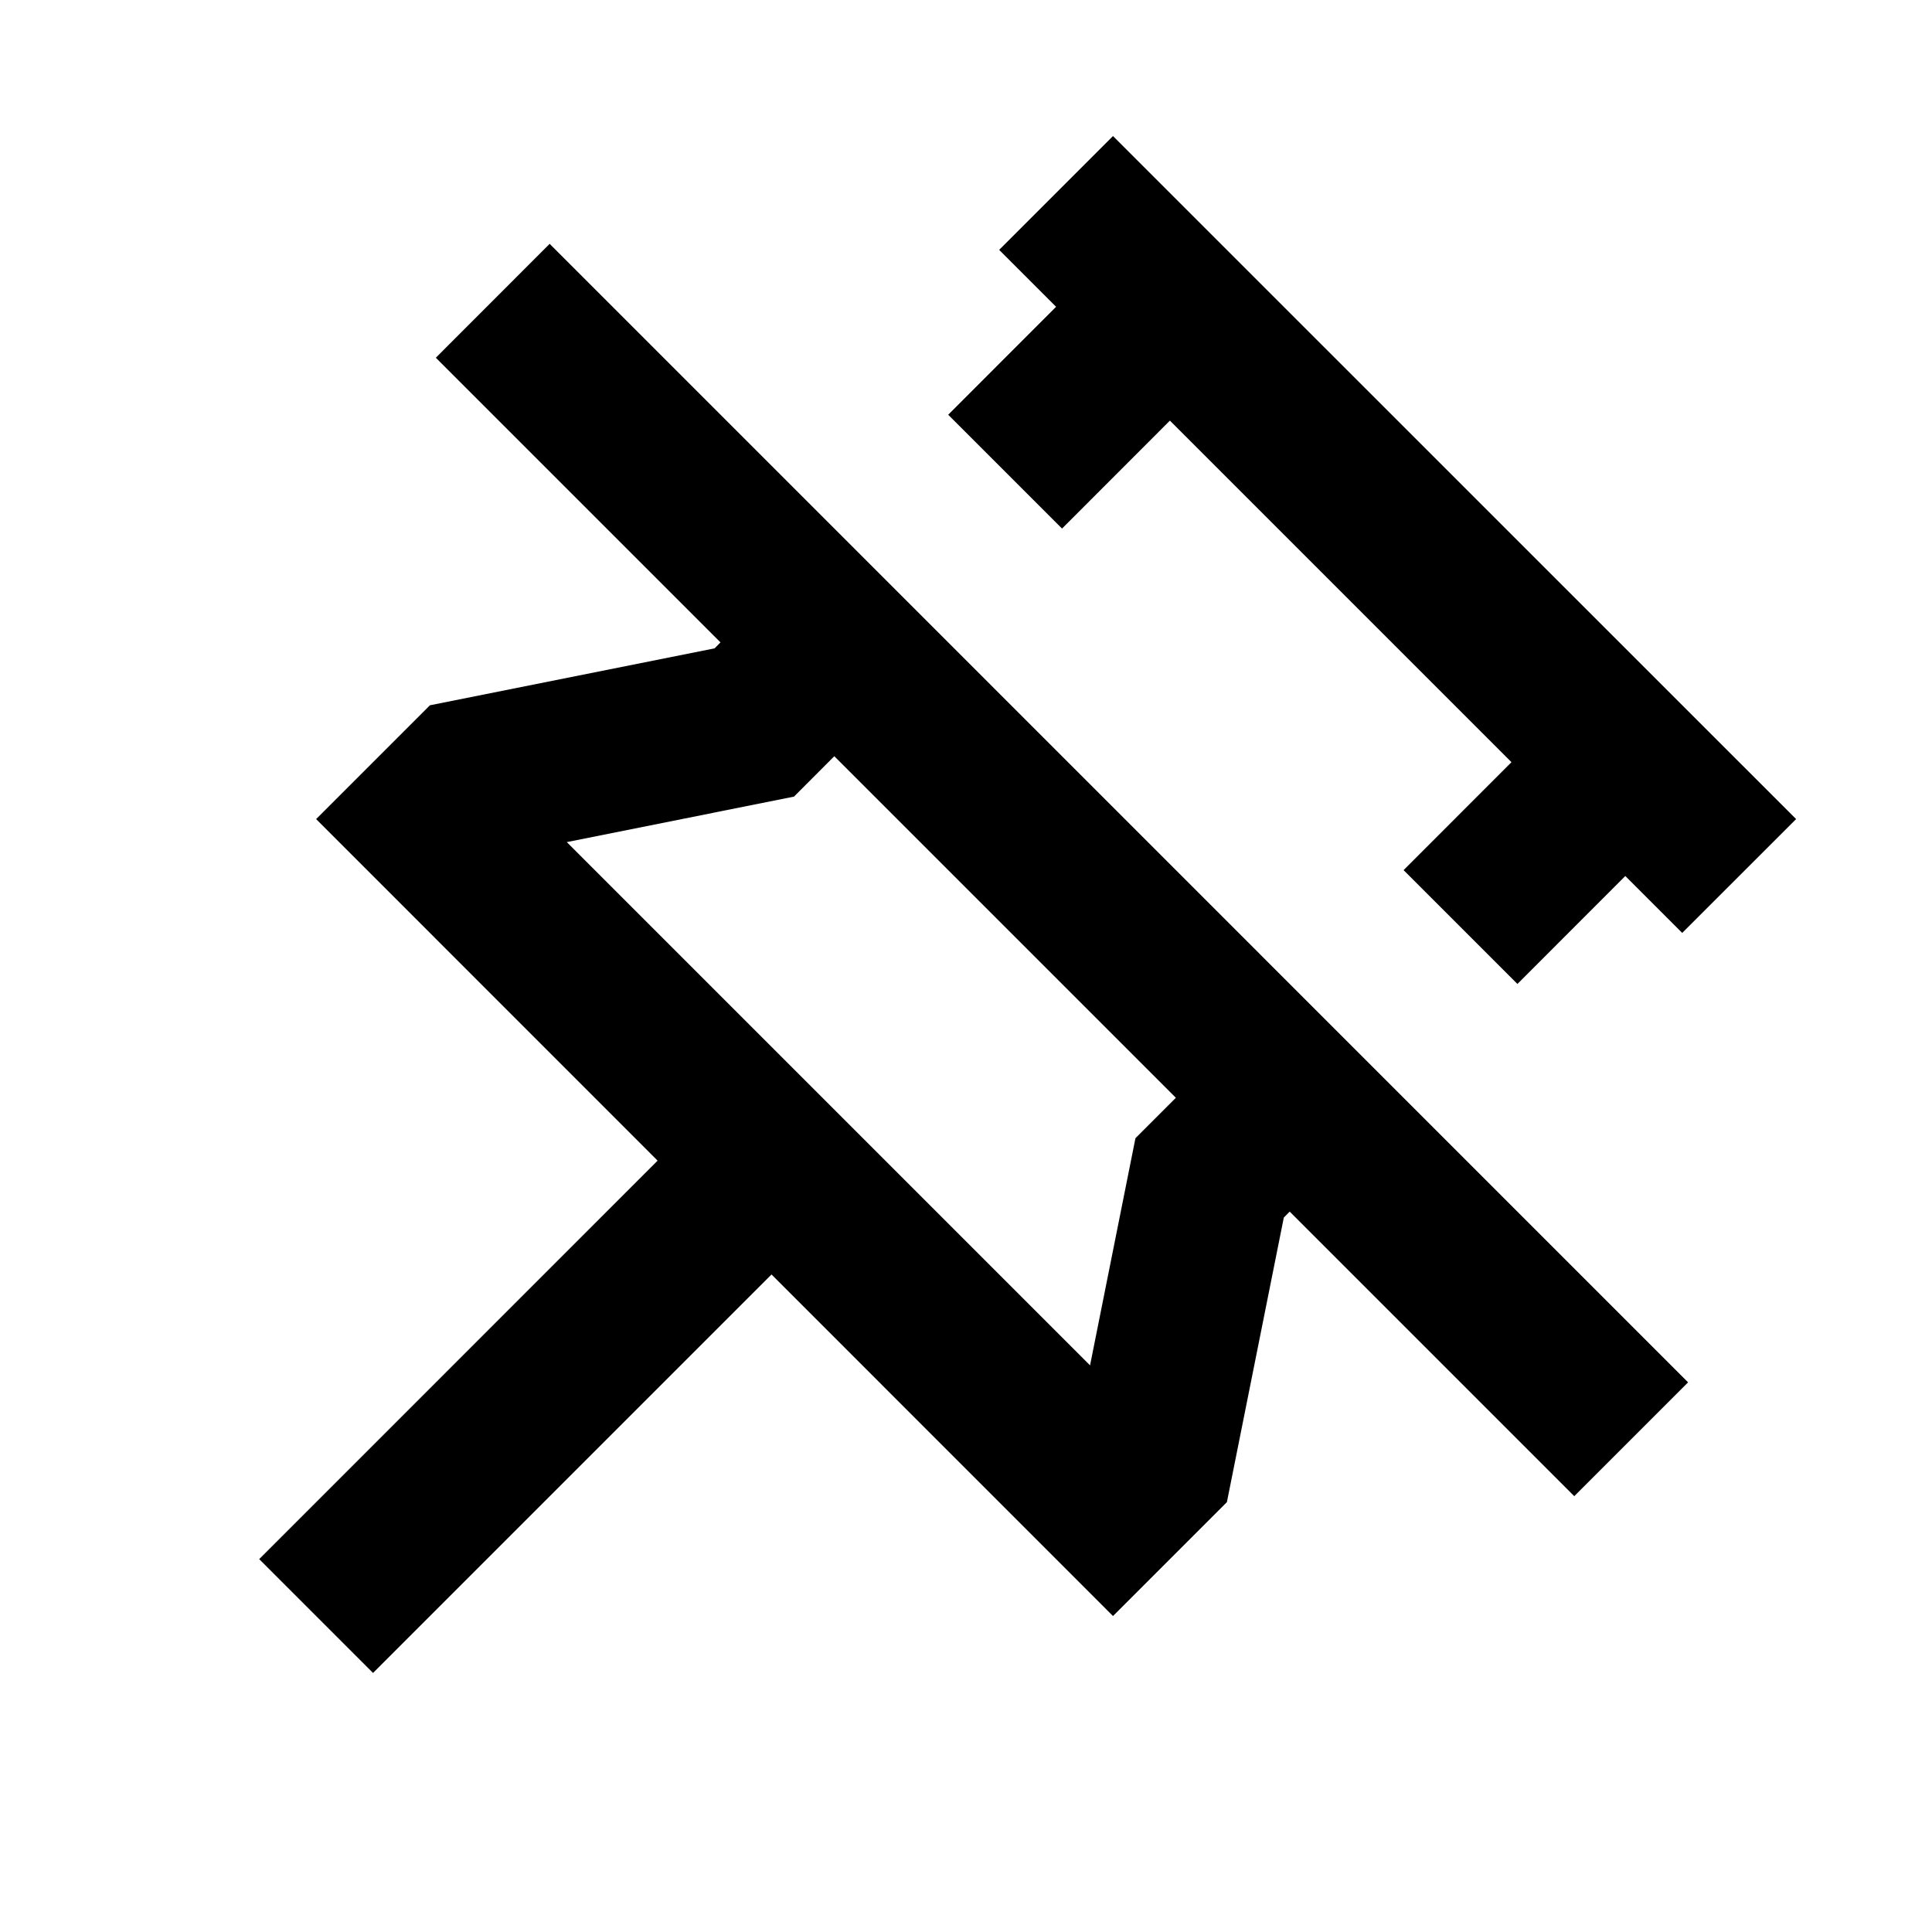
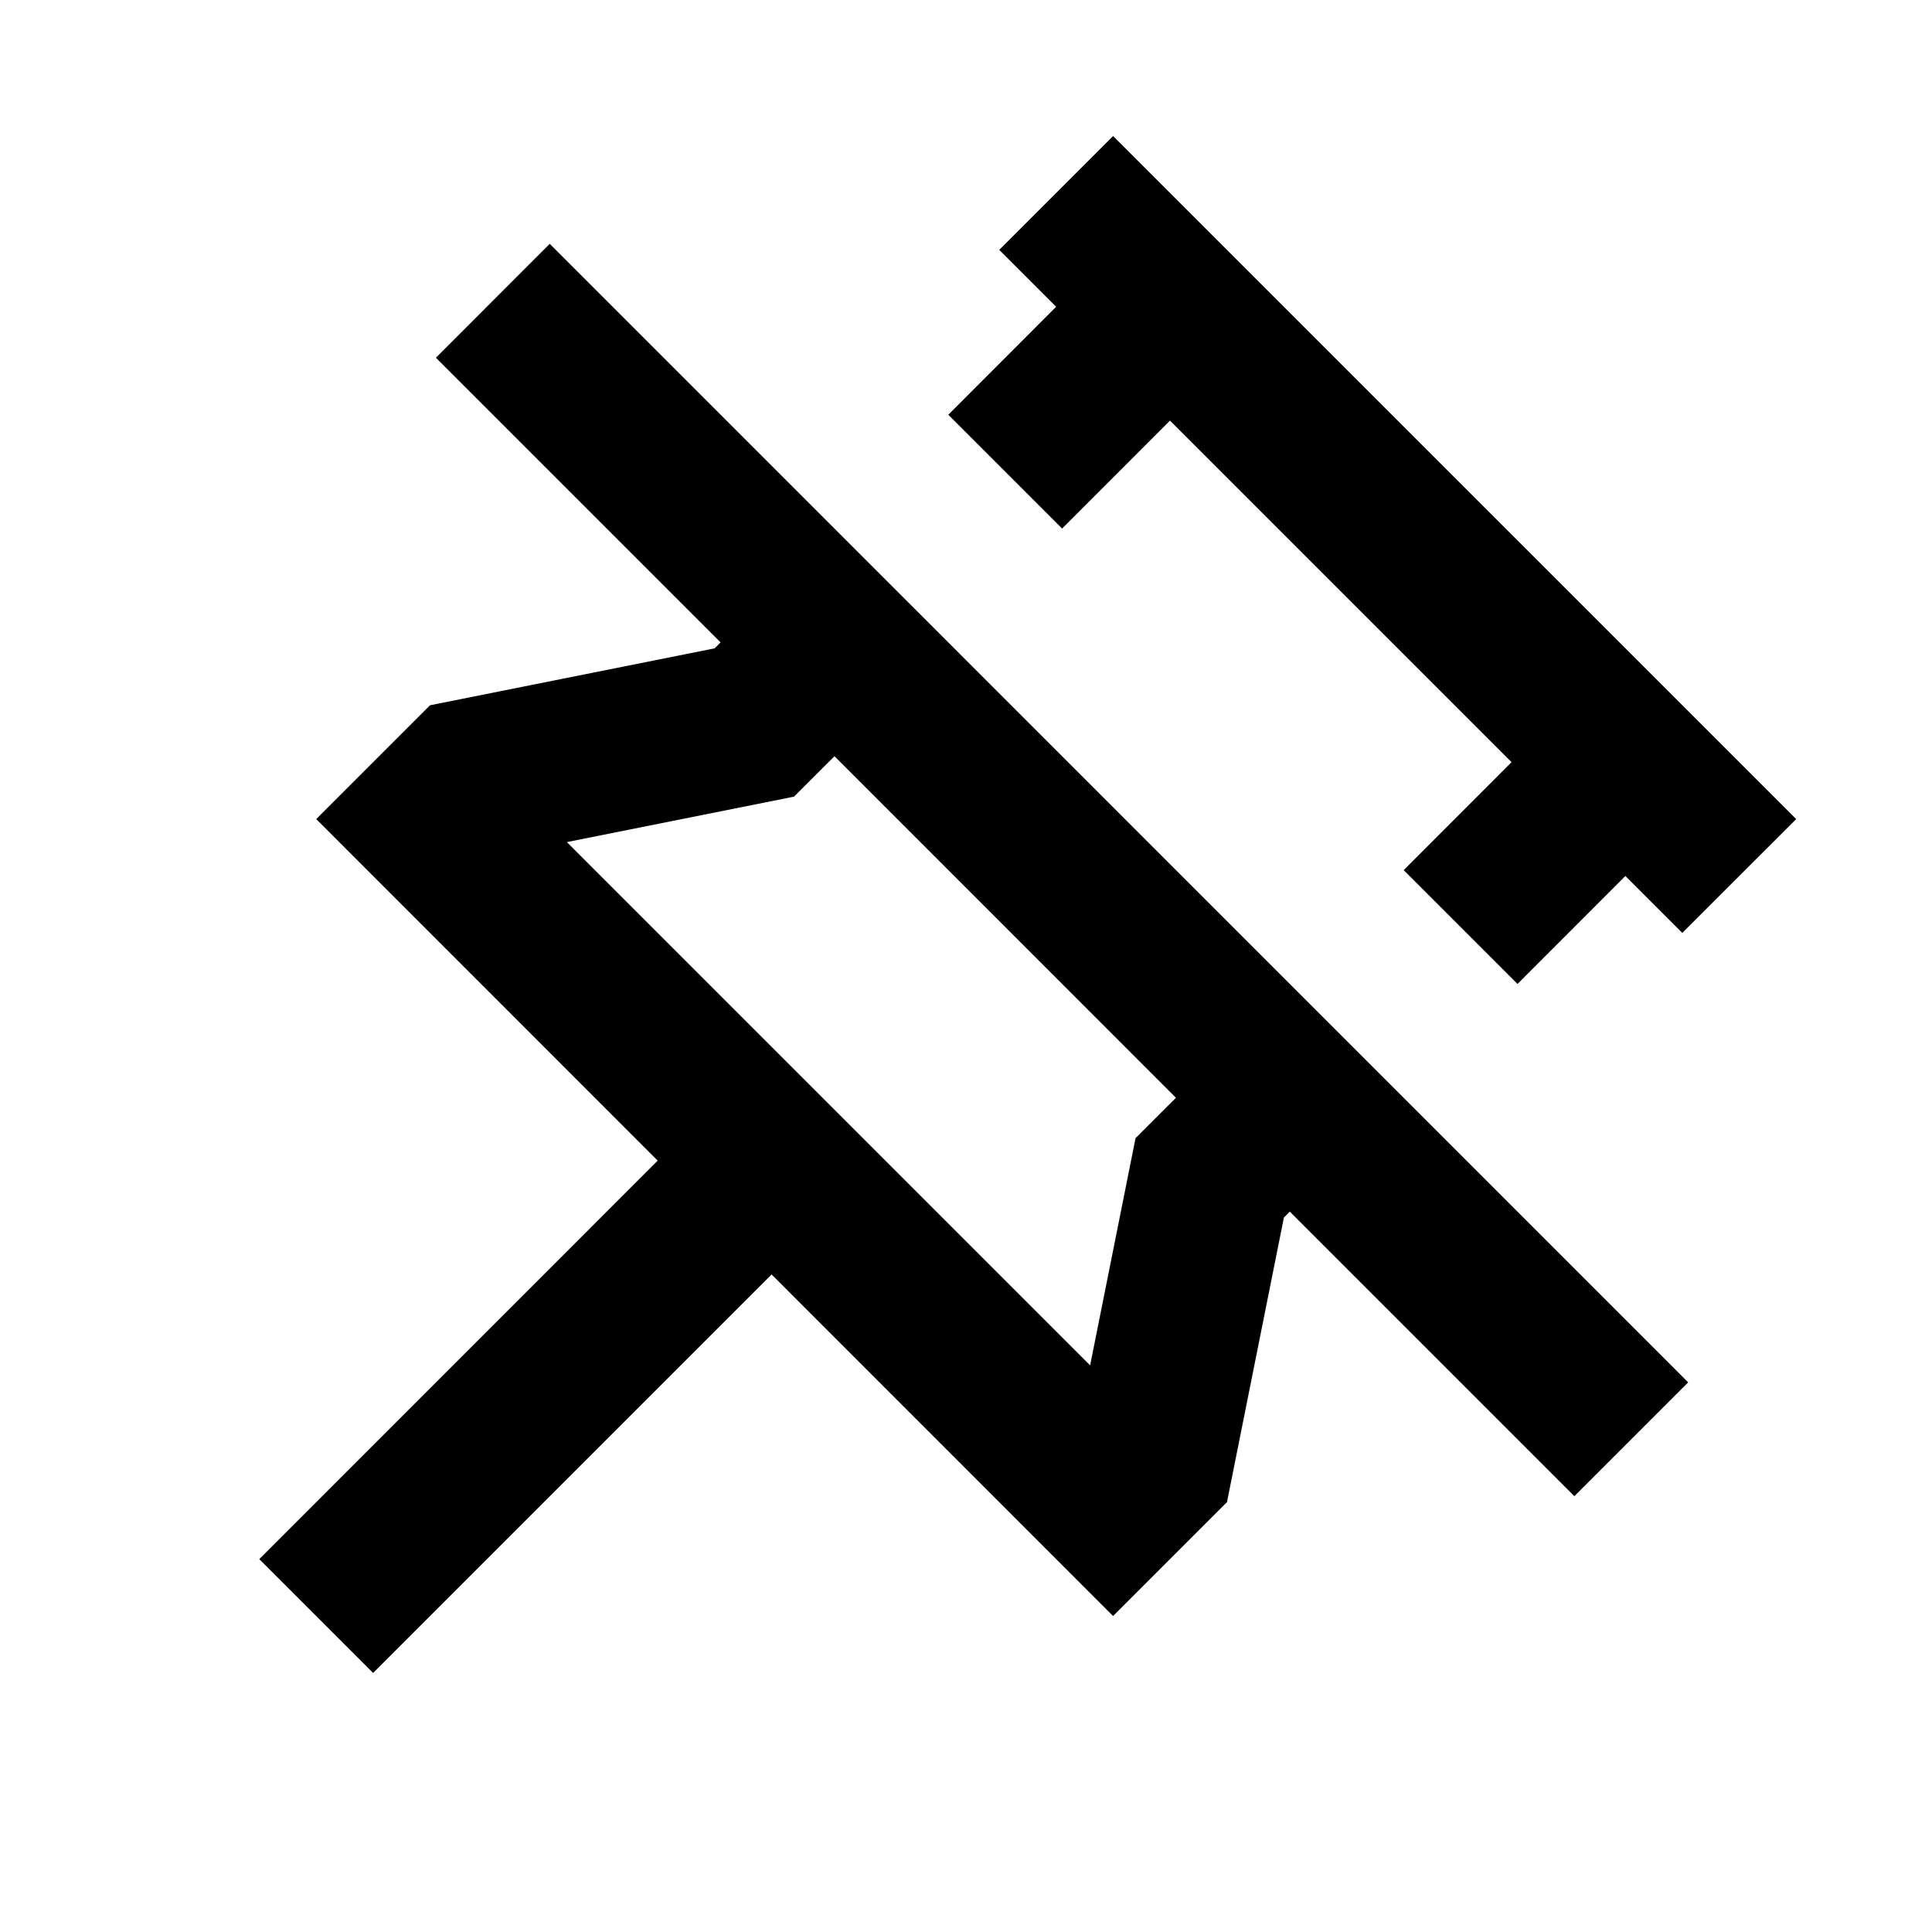
<svg xmlns="http://www.w3.org/2000/svg" viewBox="0 0 24 24">
-   <path d="M20.97 17.172 19.556 18.586 16.021 15.051 15.948 15.125 15.241 18.66 13.826 20.075 9.584 15.832 4.634 20.782 3.22 19.368 8.169 14.418 3.927 10.175 5.341 8.761 8.877 8.054 8.95 7.98 5.414 4.444 6.828 3.029 20.97 17.172ZM10.364 9.394 9.863 9.896 7.041 10.461 13.541 16.961 14.105 14.139 14.607 13.637 10.364 9.394ZM18.776 9.468 17.436 10.809 18.85 12.223 20.19 10.882 20.897 11.589 22.312 10.175 13.826 1.69 12.412 3.104 13.119 3.811 11.779 5.152 13.193 6.566 14.533 5.225 18.776 9.468Z" />
+   <path d="M20.971 17.172 19.557 18.586 16.022 15.051 15.949 15.125 15.242 18.66 13.827 20.075 9.585 15.832 4.635 20.782 3.221 19.368 8.17 14.418 3.928 10.175 5.342 8.761 8.878 8.054 8.951 7.98 5.415 4.444 6.829 3.029 20.971 17.172ZM10.366 9.394 9.864 9.896 7.042 10.461 13.542 16.961 14.106 14.139 14.608 13.637 10.366 9.394ZM18.777 9.468 17.437 10.809 18.851 12.223 20.191 10.882 20.898 11.589 22.313 10.175 13.827 1.69 12.413 3.104 13.12 3.811 11.78 5.152 13.194 6.566 14.534 5.225 18.777 9.468Z" />
</svg>
